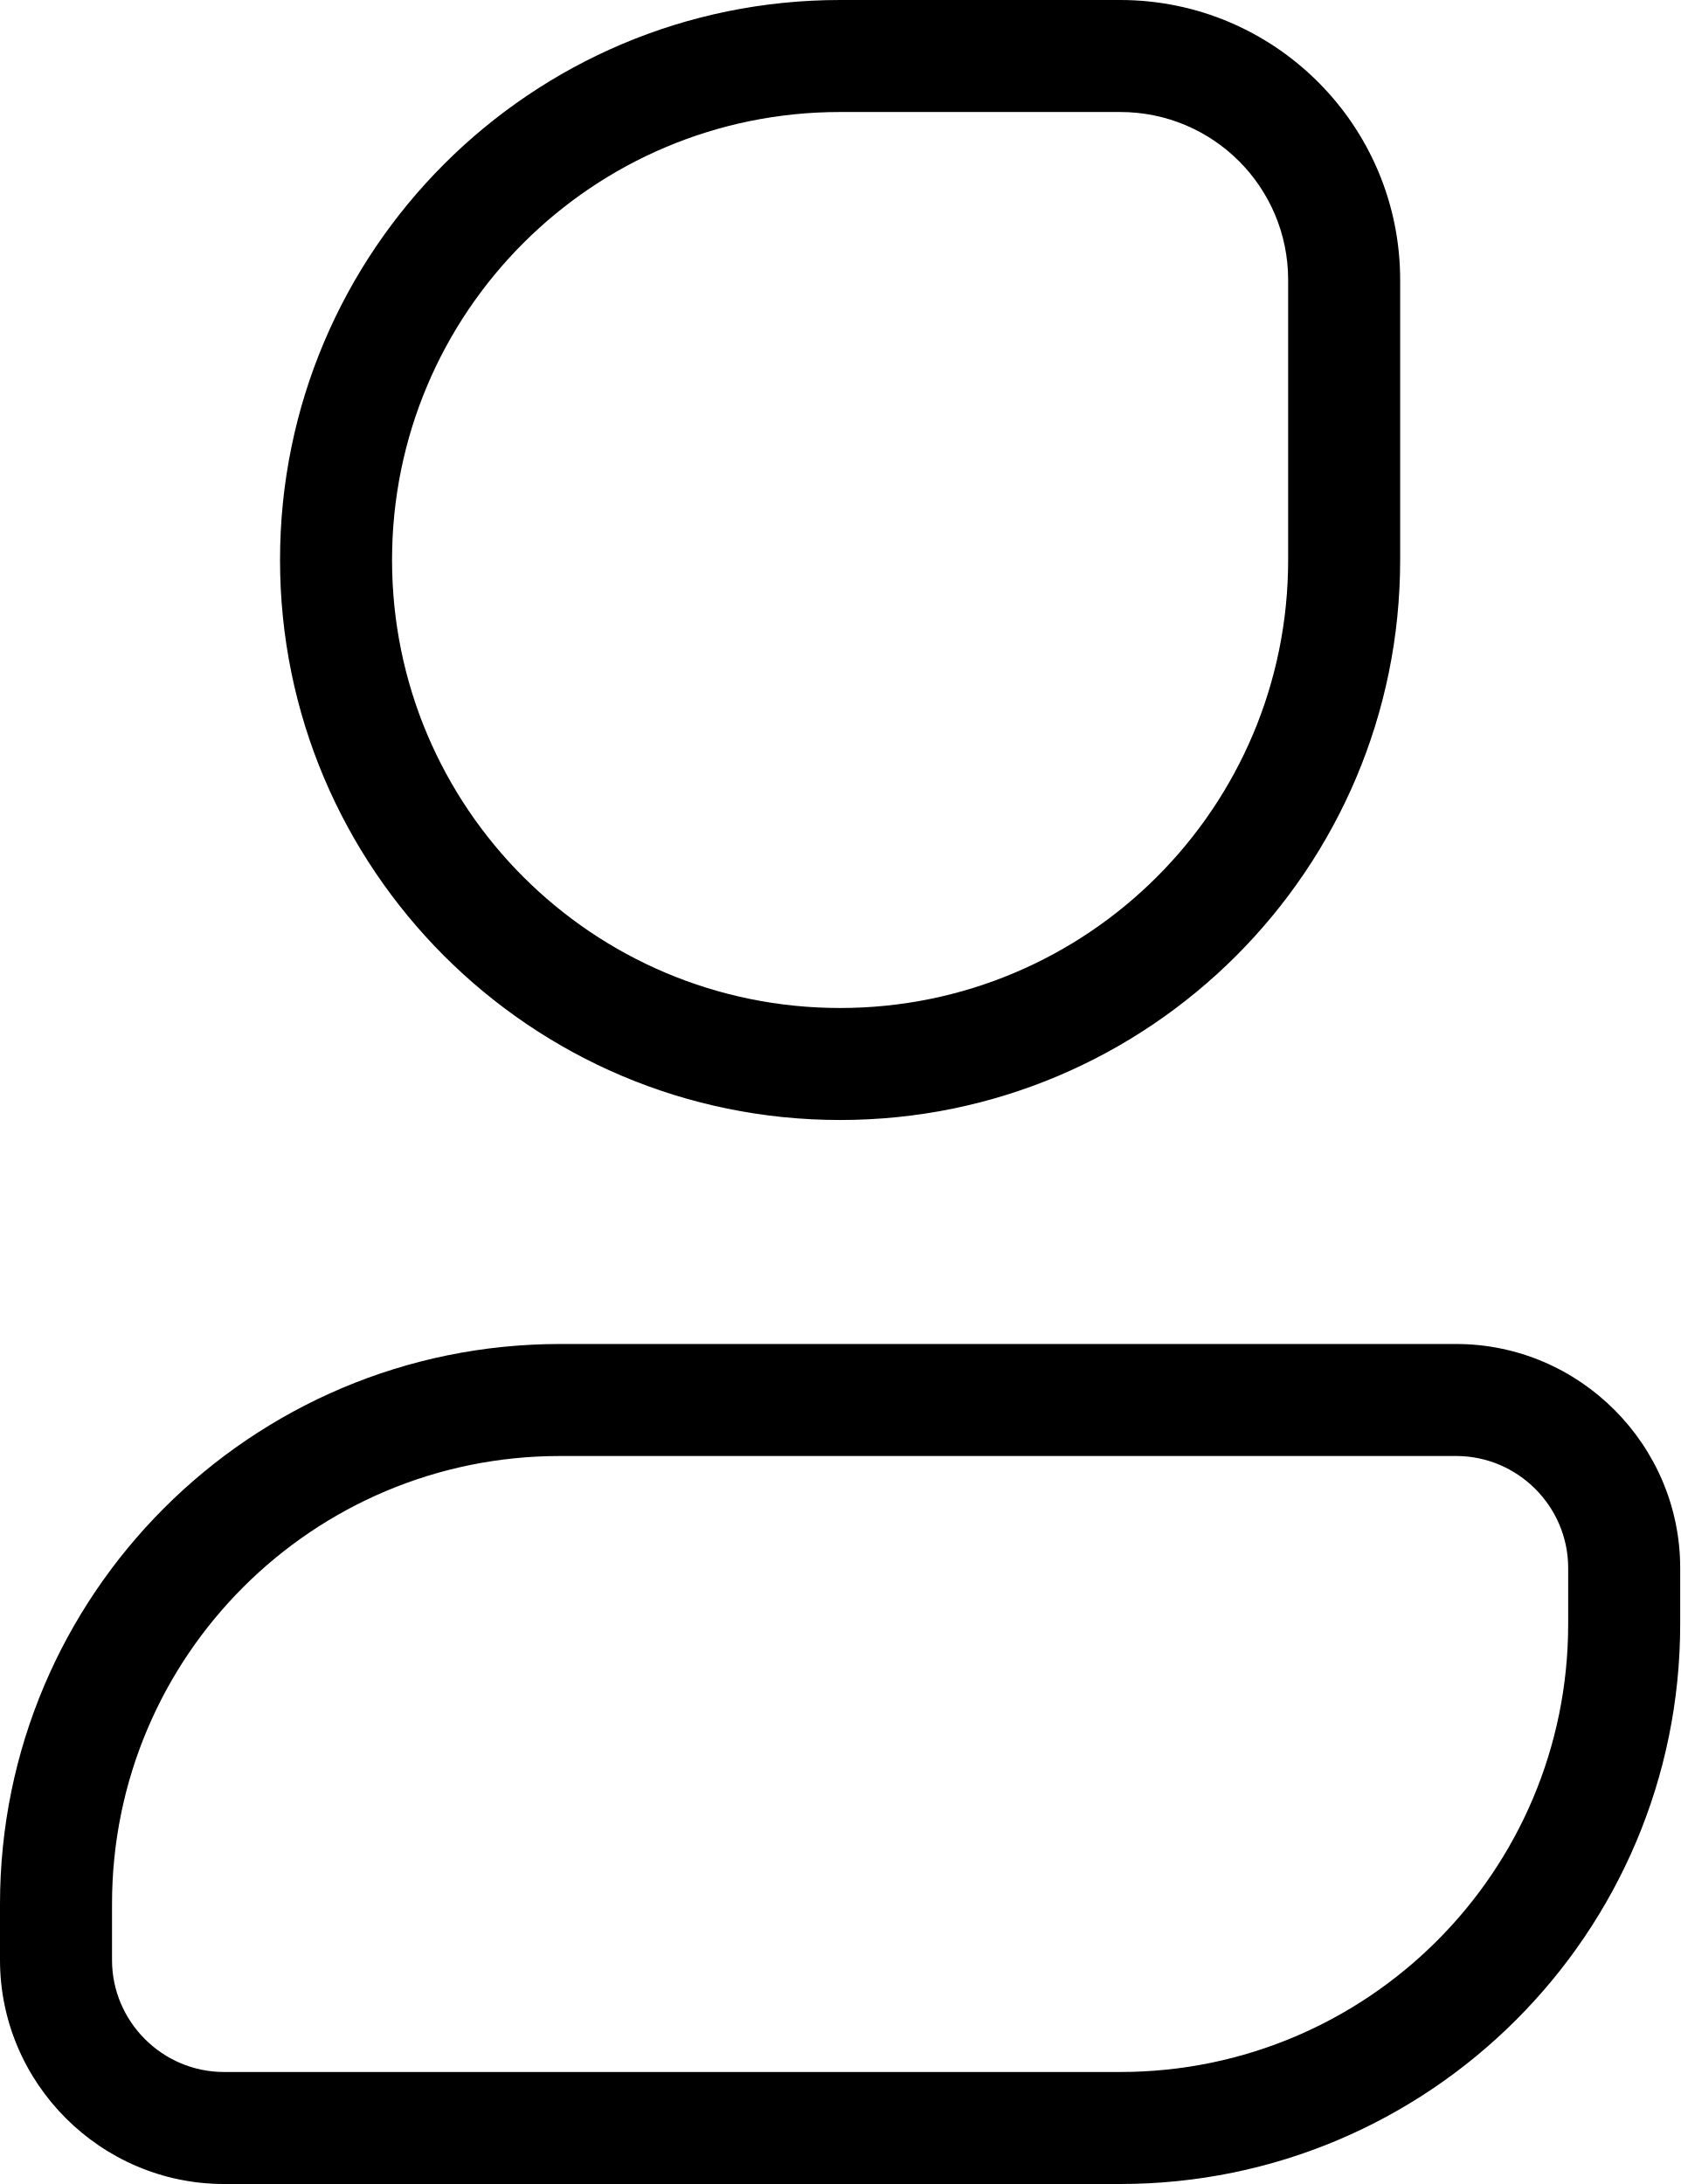
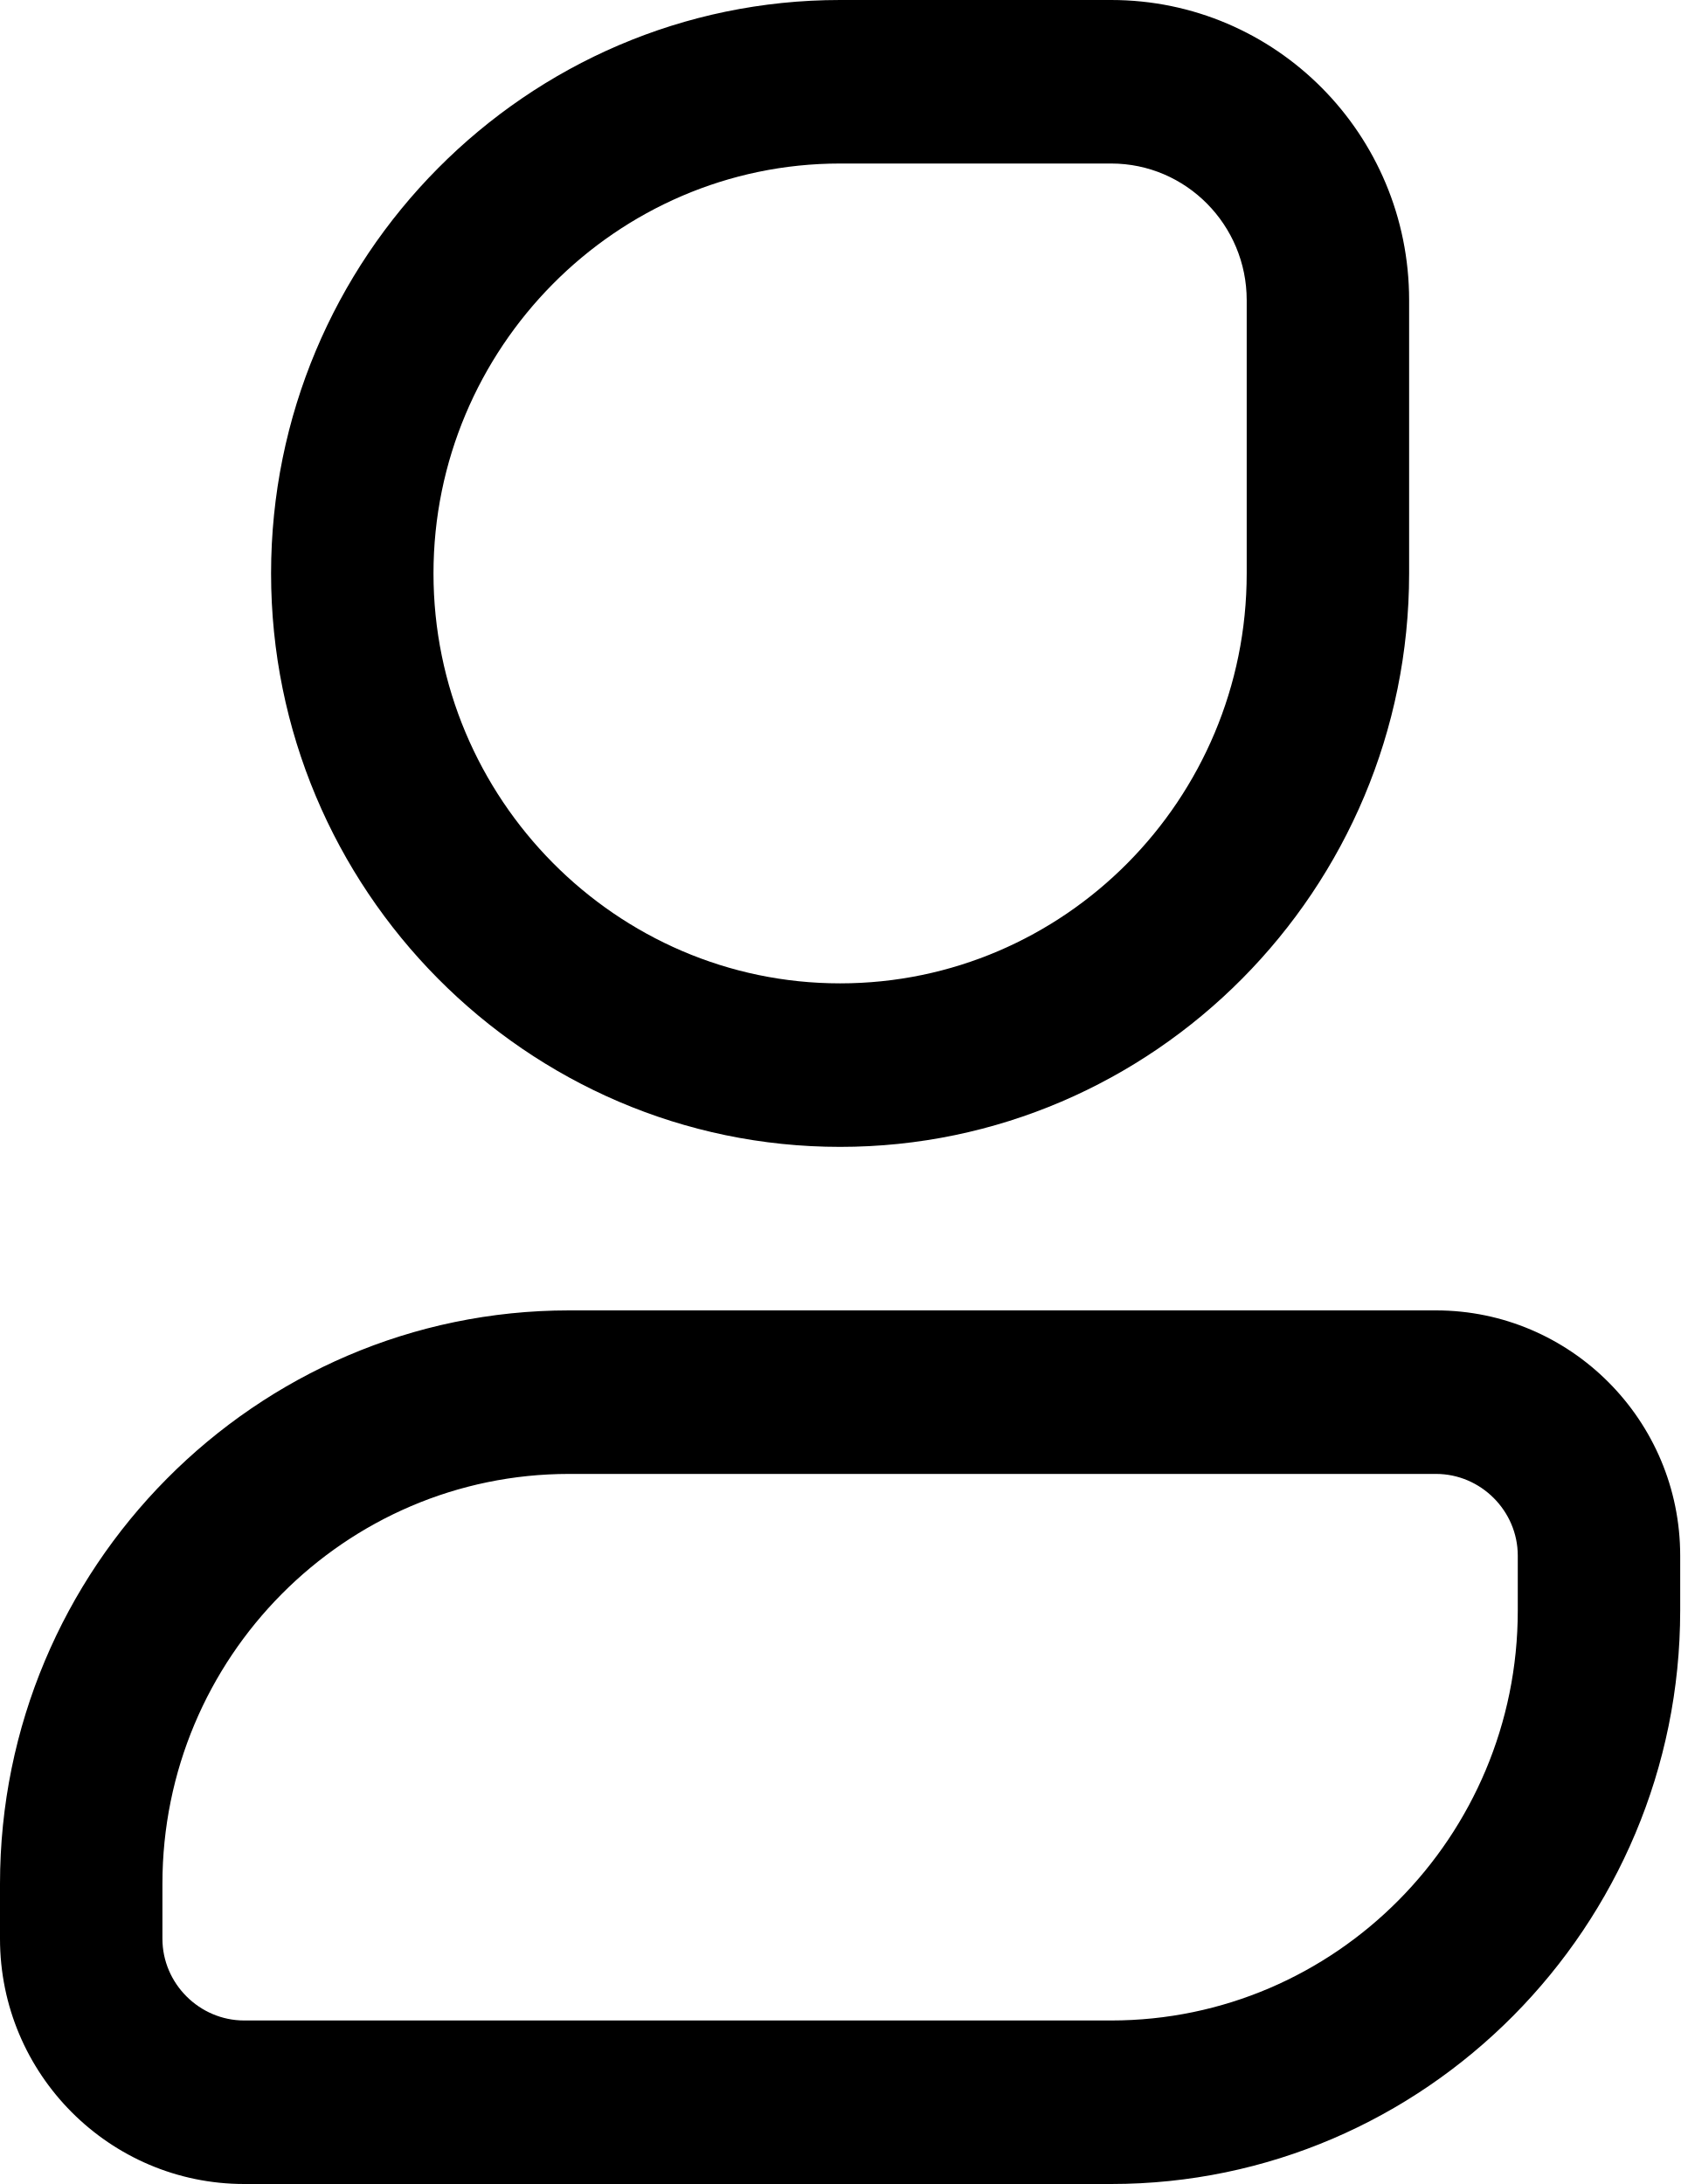
<svg xmlns="http://www.w3.org/2000/svg" version="1.1" id="Слой_1" x="0px" y="0px" viewBox="0 0 150 195" xml:space="preserve">
  <g>
-     <path d="M75,100L75,100c27.6,0,50-22.4,50-50V25c0-13.8-11.2-25-25-25H75C47.4,0,25,22.4,25,50v0C25,77.6,47.4,100,75,100z M75,10   h25c8.3,0,15,6.7,15,15v25c0,22.1-17.9,40-40,40c-22.1,0-40-17.9-40-40S52.9,10,75,10z" />
-     <path d="M130,120H50c-27.6,0-50,22.4-50,50v5c0,11,9,20,20,20h80c27.6,0,50-22.4,50-50v-5C150,129,141,120,130,120z M140,145   c0,22.1-17.9,40-40,40H20c-5.5,0-10-4.5-10-10v-5c0-22.1,17.9-40,40-40h80c5.5,0,10,4.5,10,10V145z" />
+     <path d="M75,102.4c28,0,50.8-23,50.8-51.2V26.8C125.8,12,113.9,0,99.2,0H75C47,0,24.2,23,24.2,51.2S47,102.4,75,102.4z M75,14.6   h24.2c6.7,0,12.1,5.5,12.1,12.2v24.4c0,20.2-16.3,36.6-36.3,36.6S38.7,71.3,38.7,51.2S55,14.6,75,14.6z" />
+     <path d="M128.2,117H50.8C22.8,117,0,140,0,168.2v4.9C0,185.2,9.8,195,21.8,195h77.4c28,0,50.8-23,50.8-51.2v-4.9   C150,126.8,140.2,117,128.2,117z M135.5,143.8c0,20.2-16.3,36.6-36.3,36.6H21.8c-4,0-7.3-3.3-7.3-7.3v-4.9   c0-20.2,16.3-36.6,36.3-36.6h77.4c4,0,7.3,3.3,7.3,7.3V143.8z" />
  </g>
</svg>
